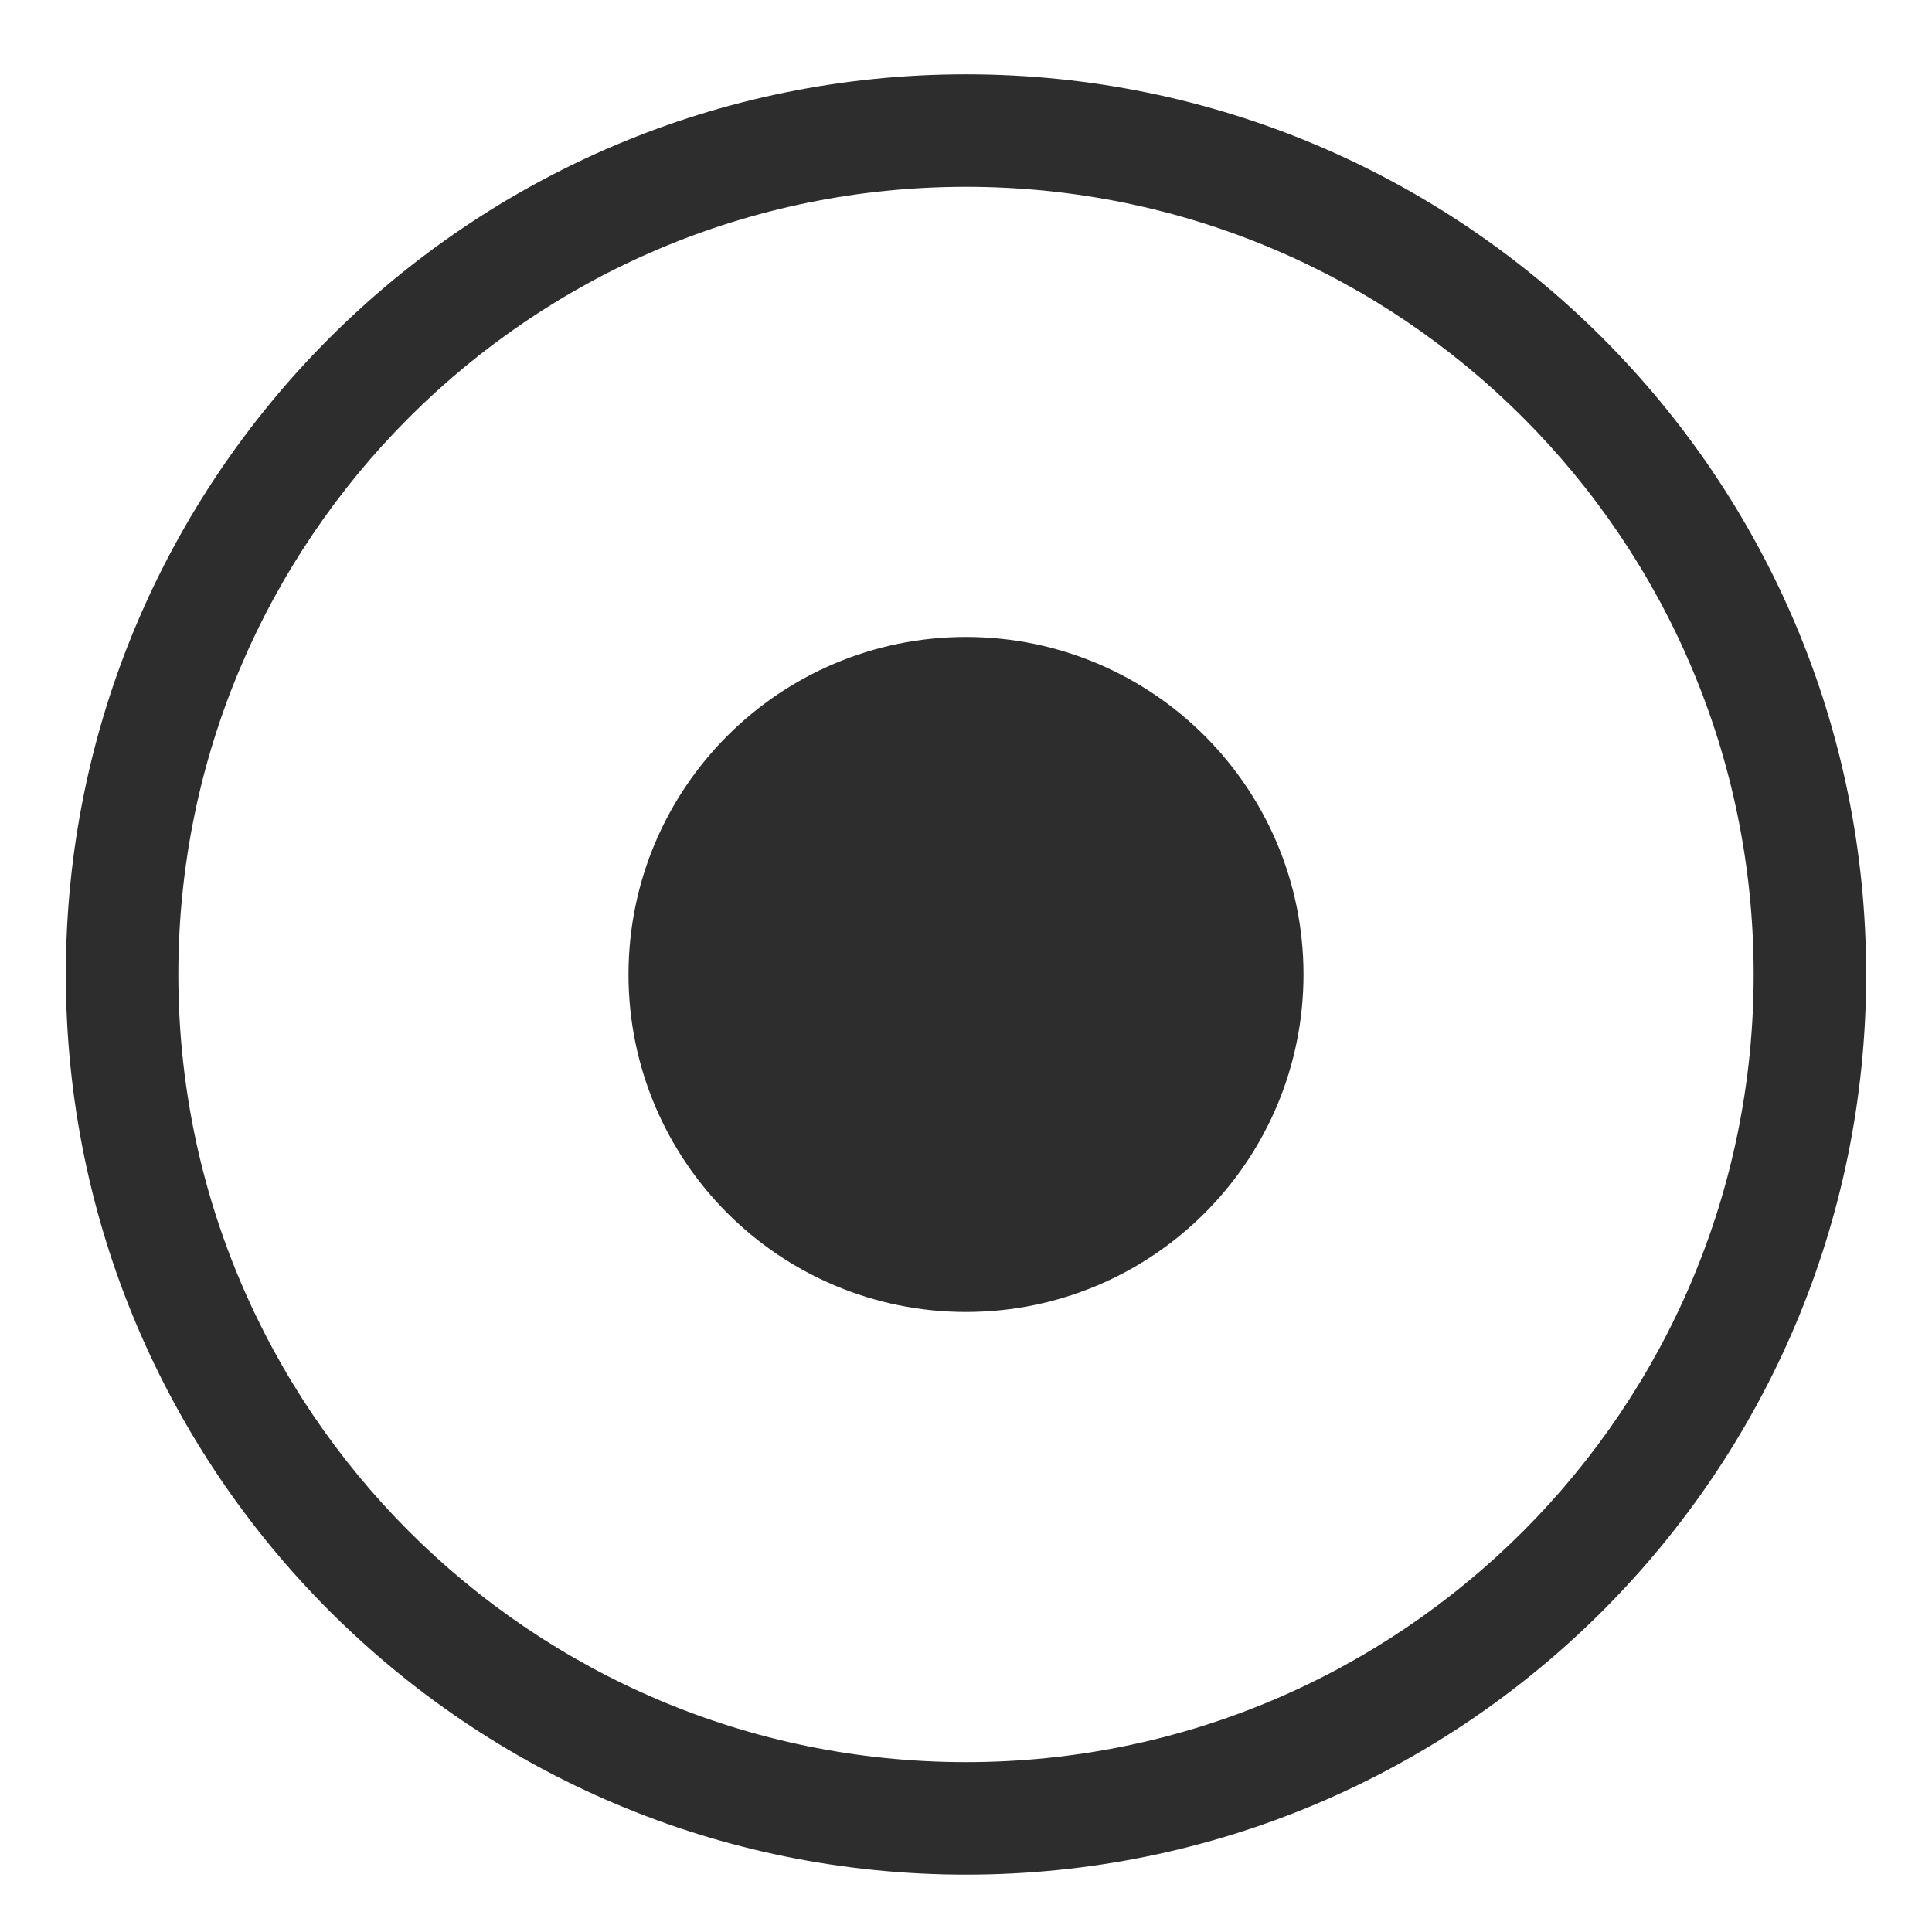
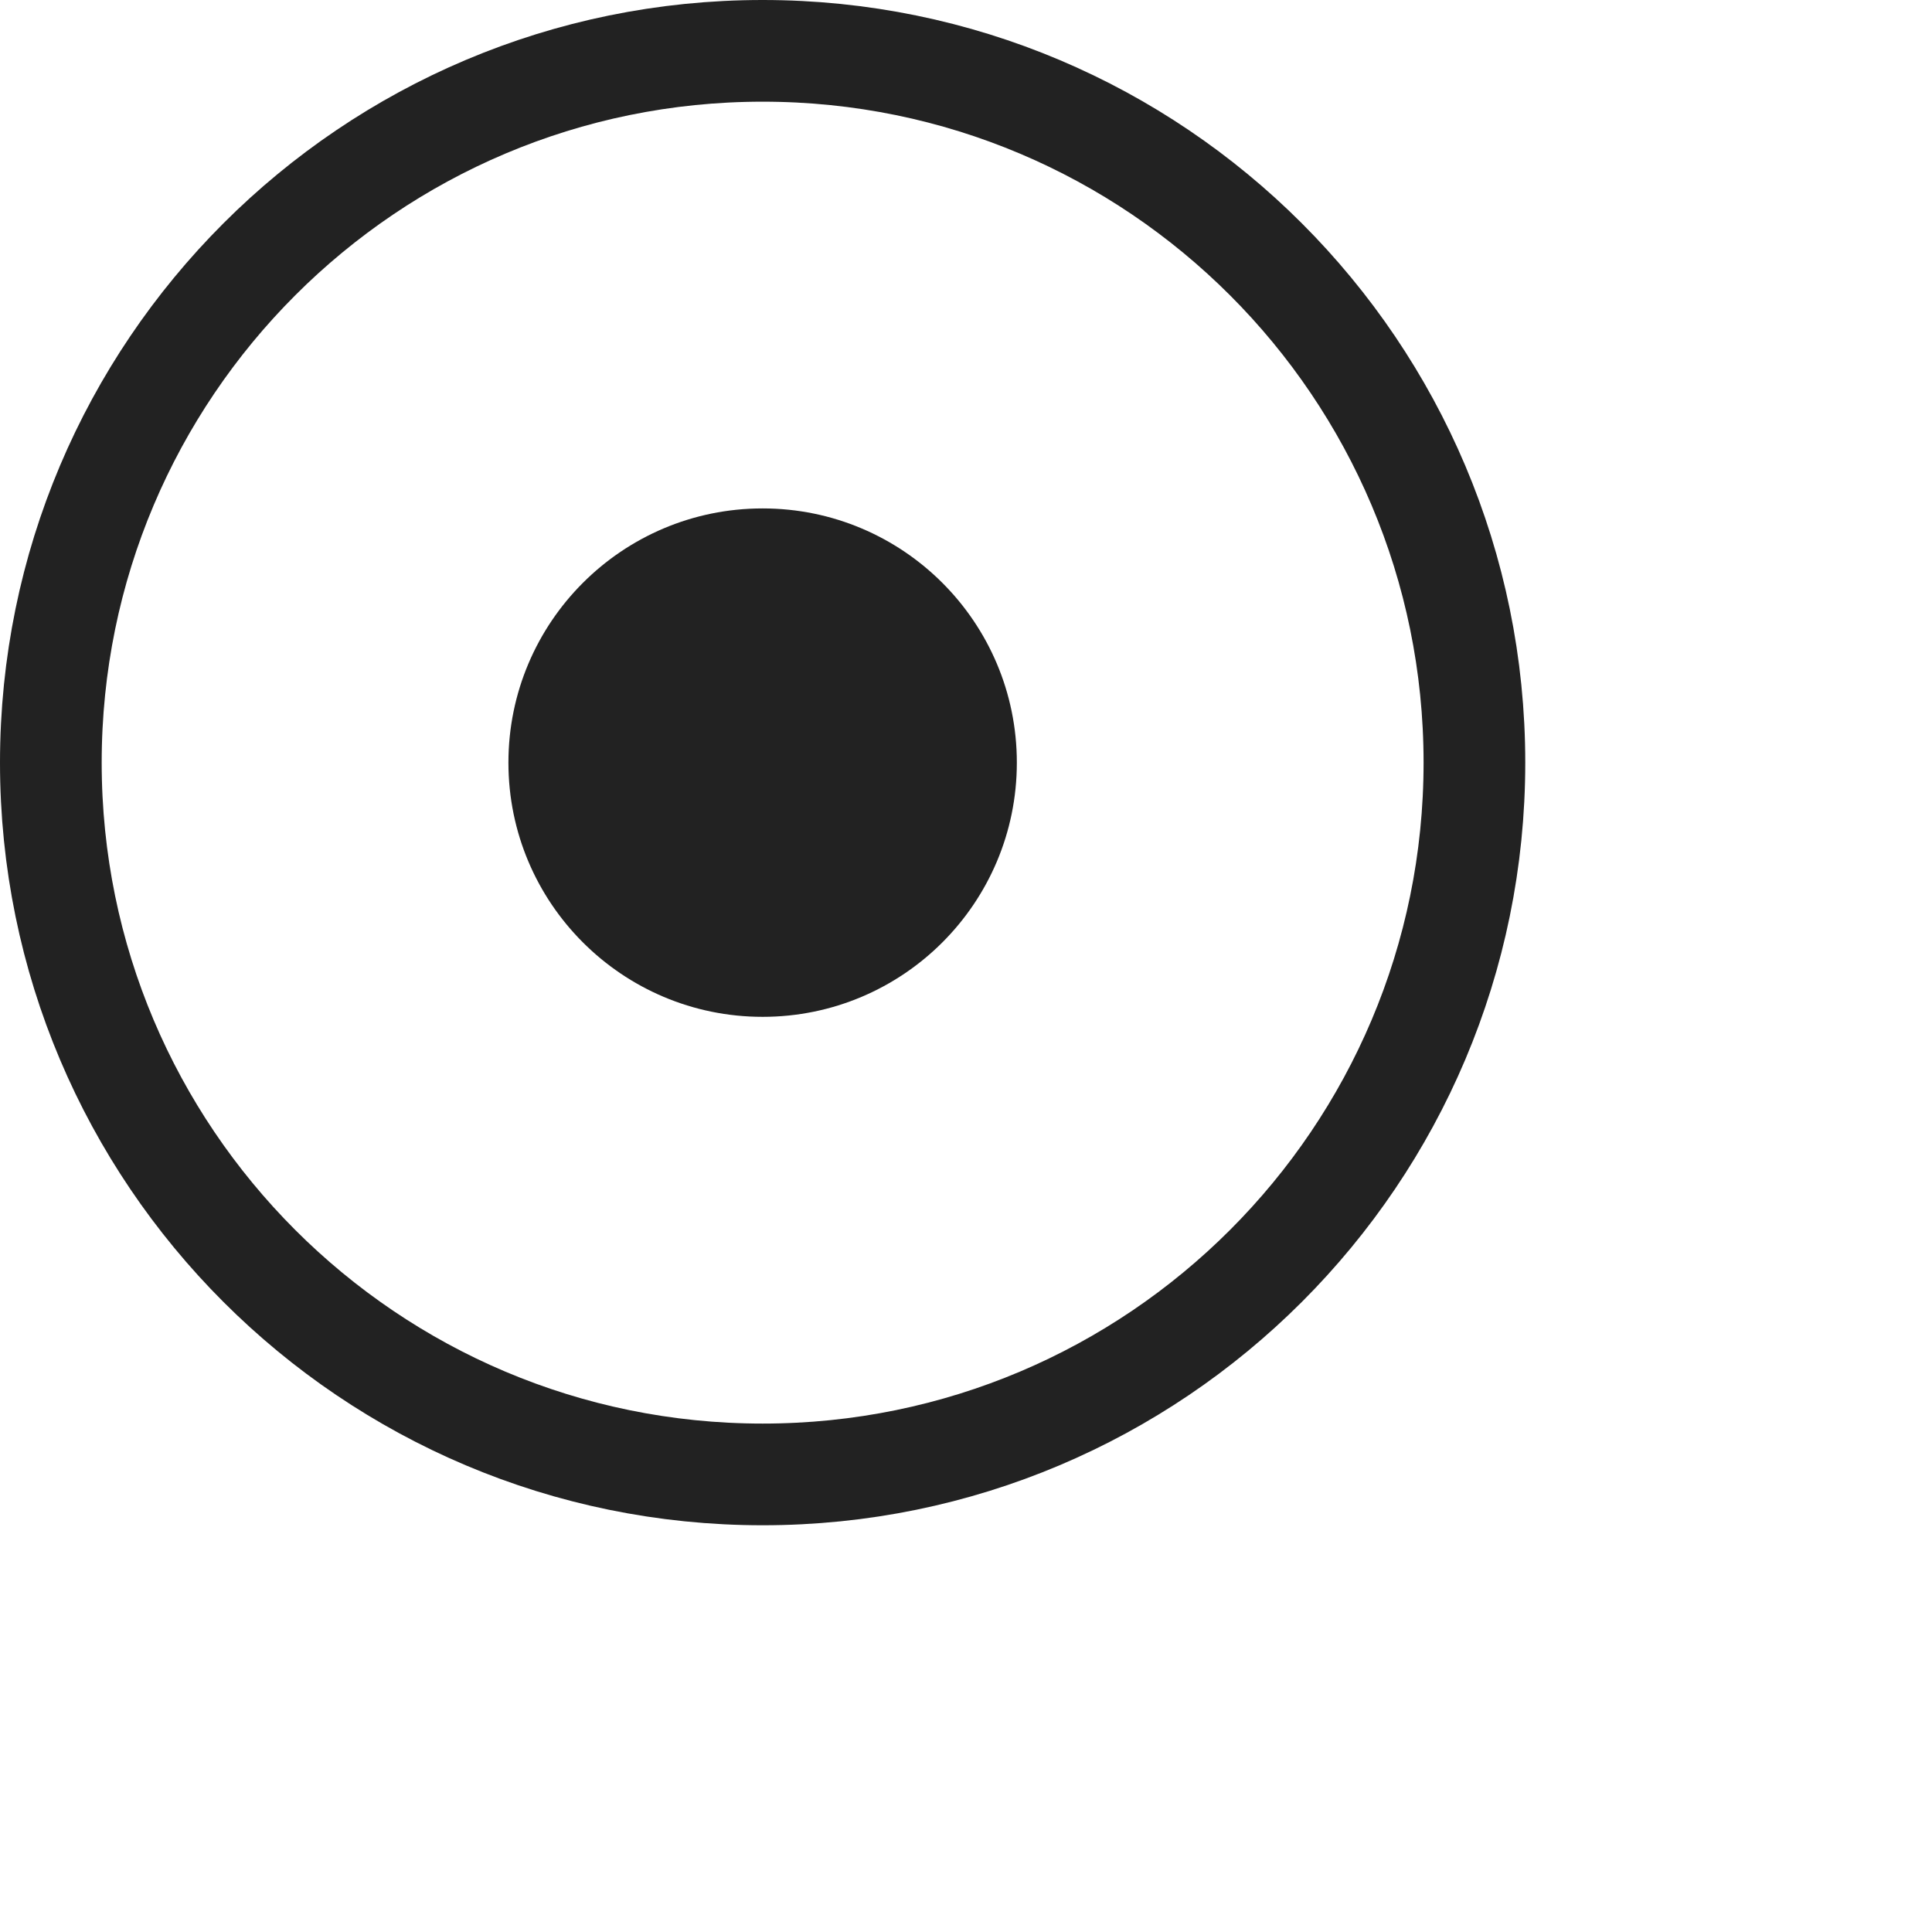
- <svg xmlns="http://www.w3.org/2000/svg" width="13" height="13" viewBox="0 0 13 13" fill="none">
-   <circle cx="6.5" cy="6.557" r="1.514" fill="#2C2D2C" stroke="#2C2D2C" stroke-width="1.514" />
-   <path fill-rule="evenodd" clip-rule="evenodd" d="M12.557 6.557C12.557 9.902 9.845 12.614 6.5 12.614C3.155 12.614 0.443 9.902 0.443 6.557C0.443 3.212 3.155 0.5 6.5 0.5C9.845 0.5 12.557 3.212 12.557 6.557ZM6.5 11.857C9.427 11.857 11.8 9.484 11.8 6.557C11.8 3.63 9.427 1.257 6.5 1.257C3.573 1.257 1.2 3.63 1.2 6.557C1.2 9.484 3.573 11.857 6.5 11.857Z" fill="#2C2D2C" />
+ <svg xmlns="http://www.w3.org/2000/svg" width="19" height="19" viewBox="0 0 19 19" fill="none">
+   <circle cx="7.5" cy="7.5" r="7" stroke="#222222" />
+   <circle cx="7.5" cy="7.5" r="2.5" fill="#222222" />
</svg>
